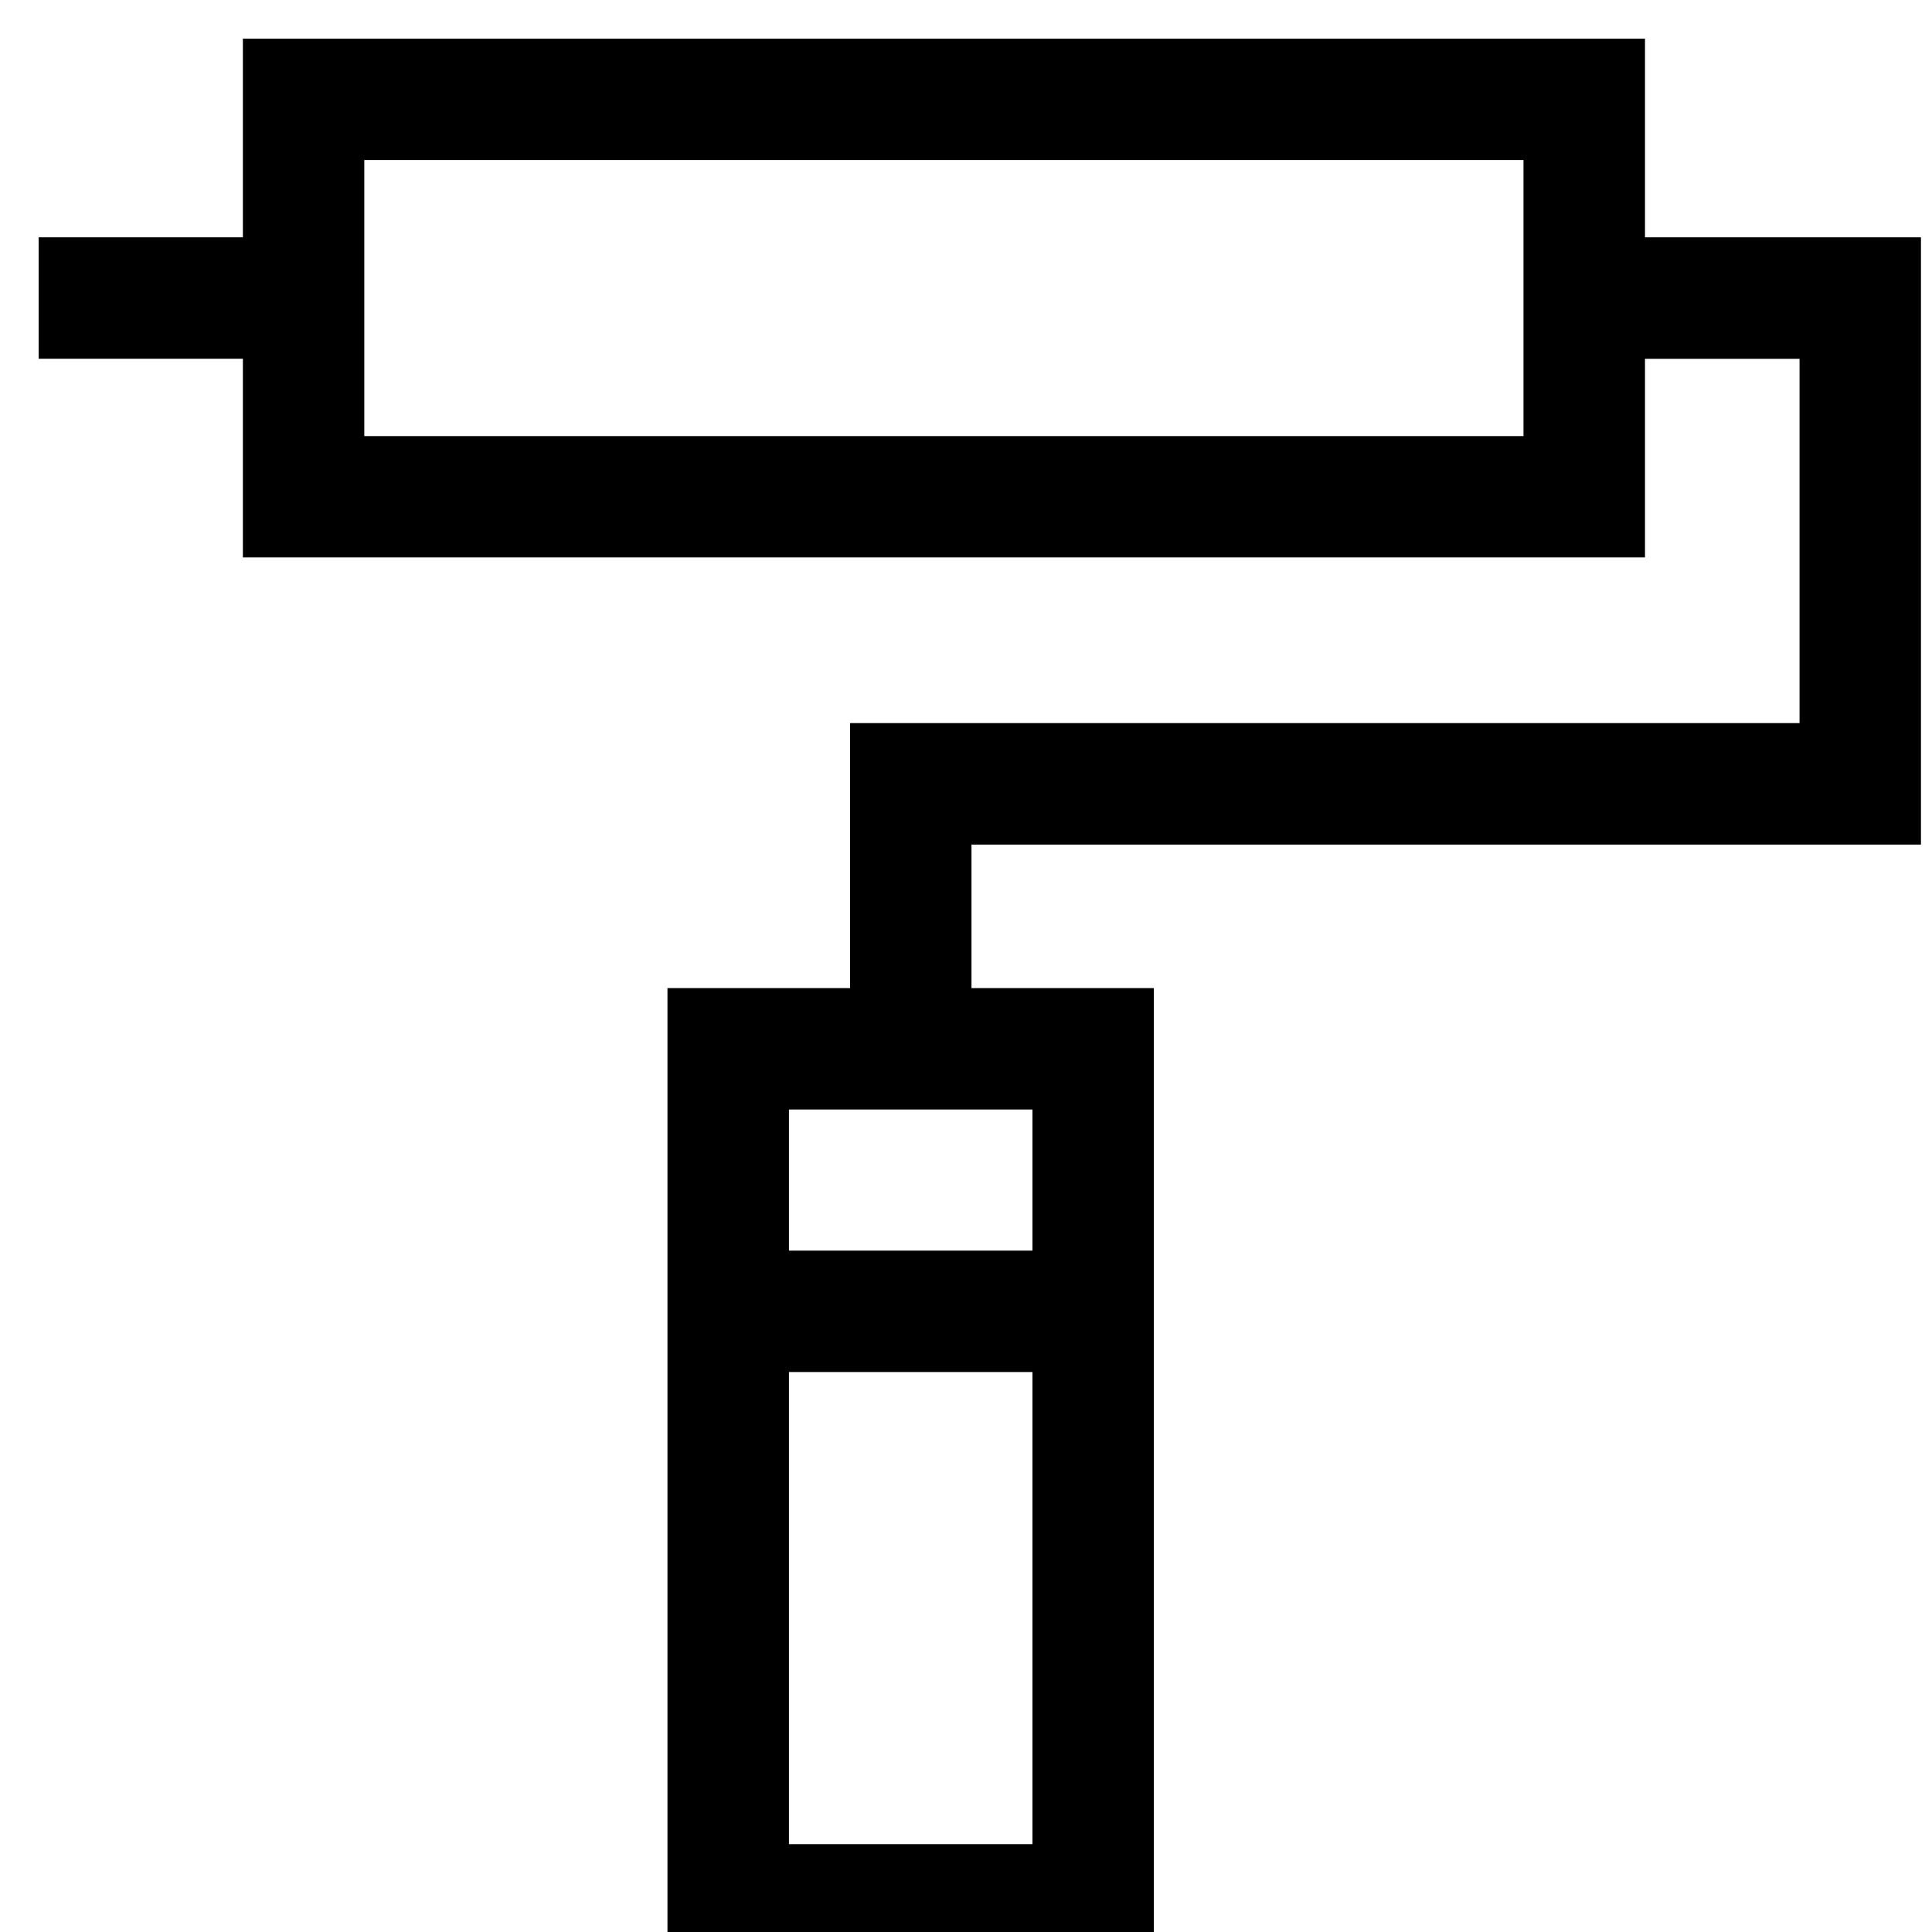
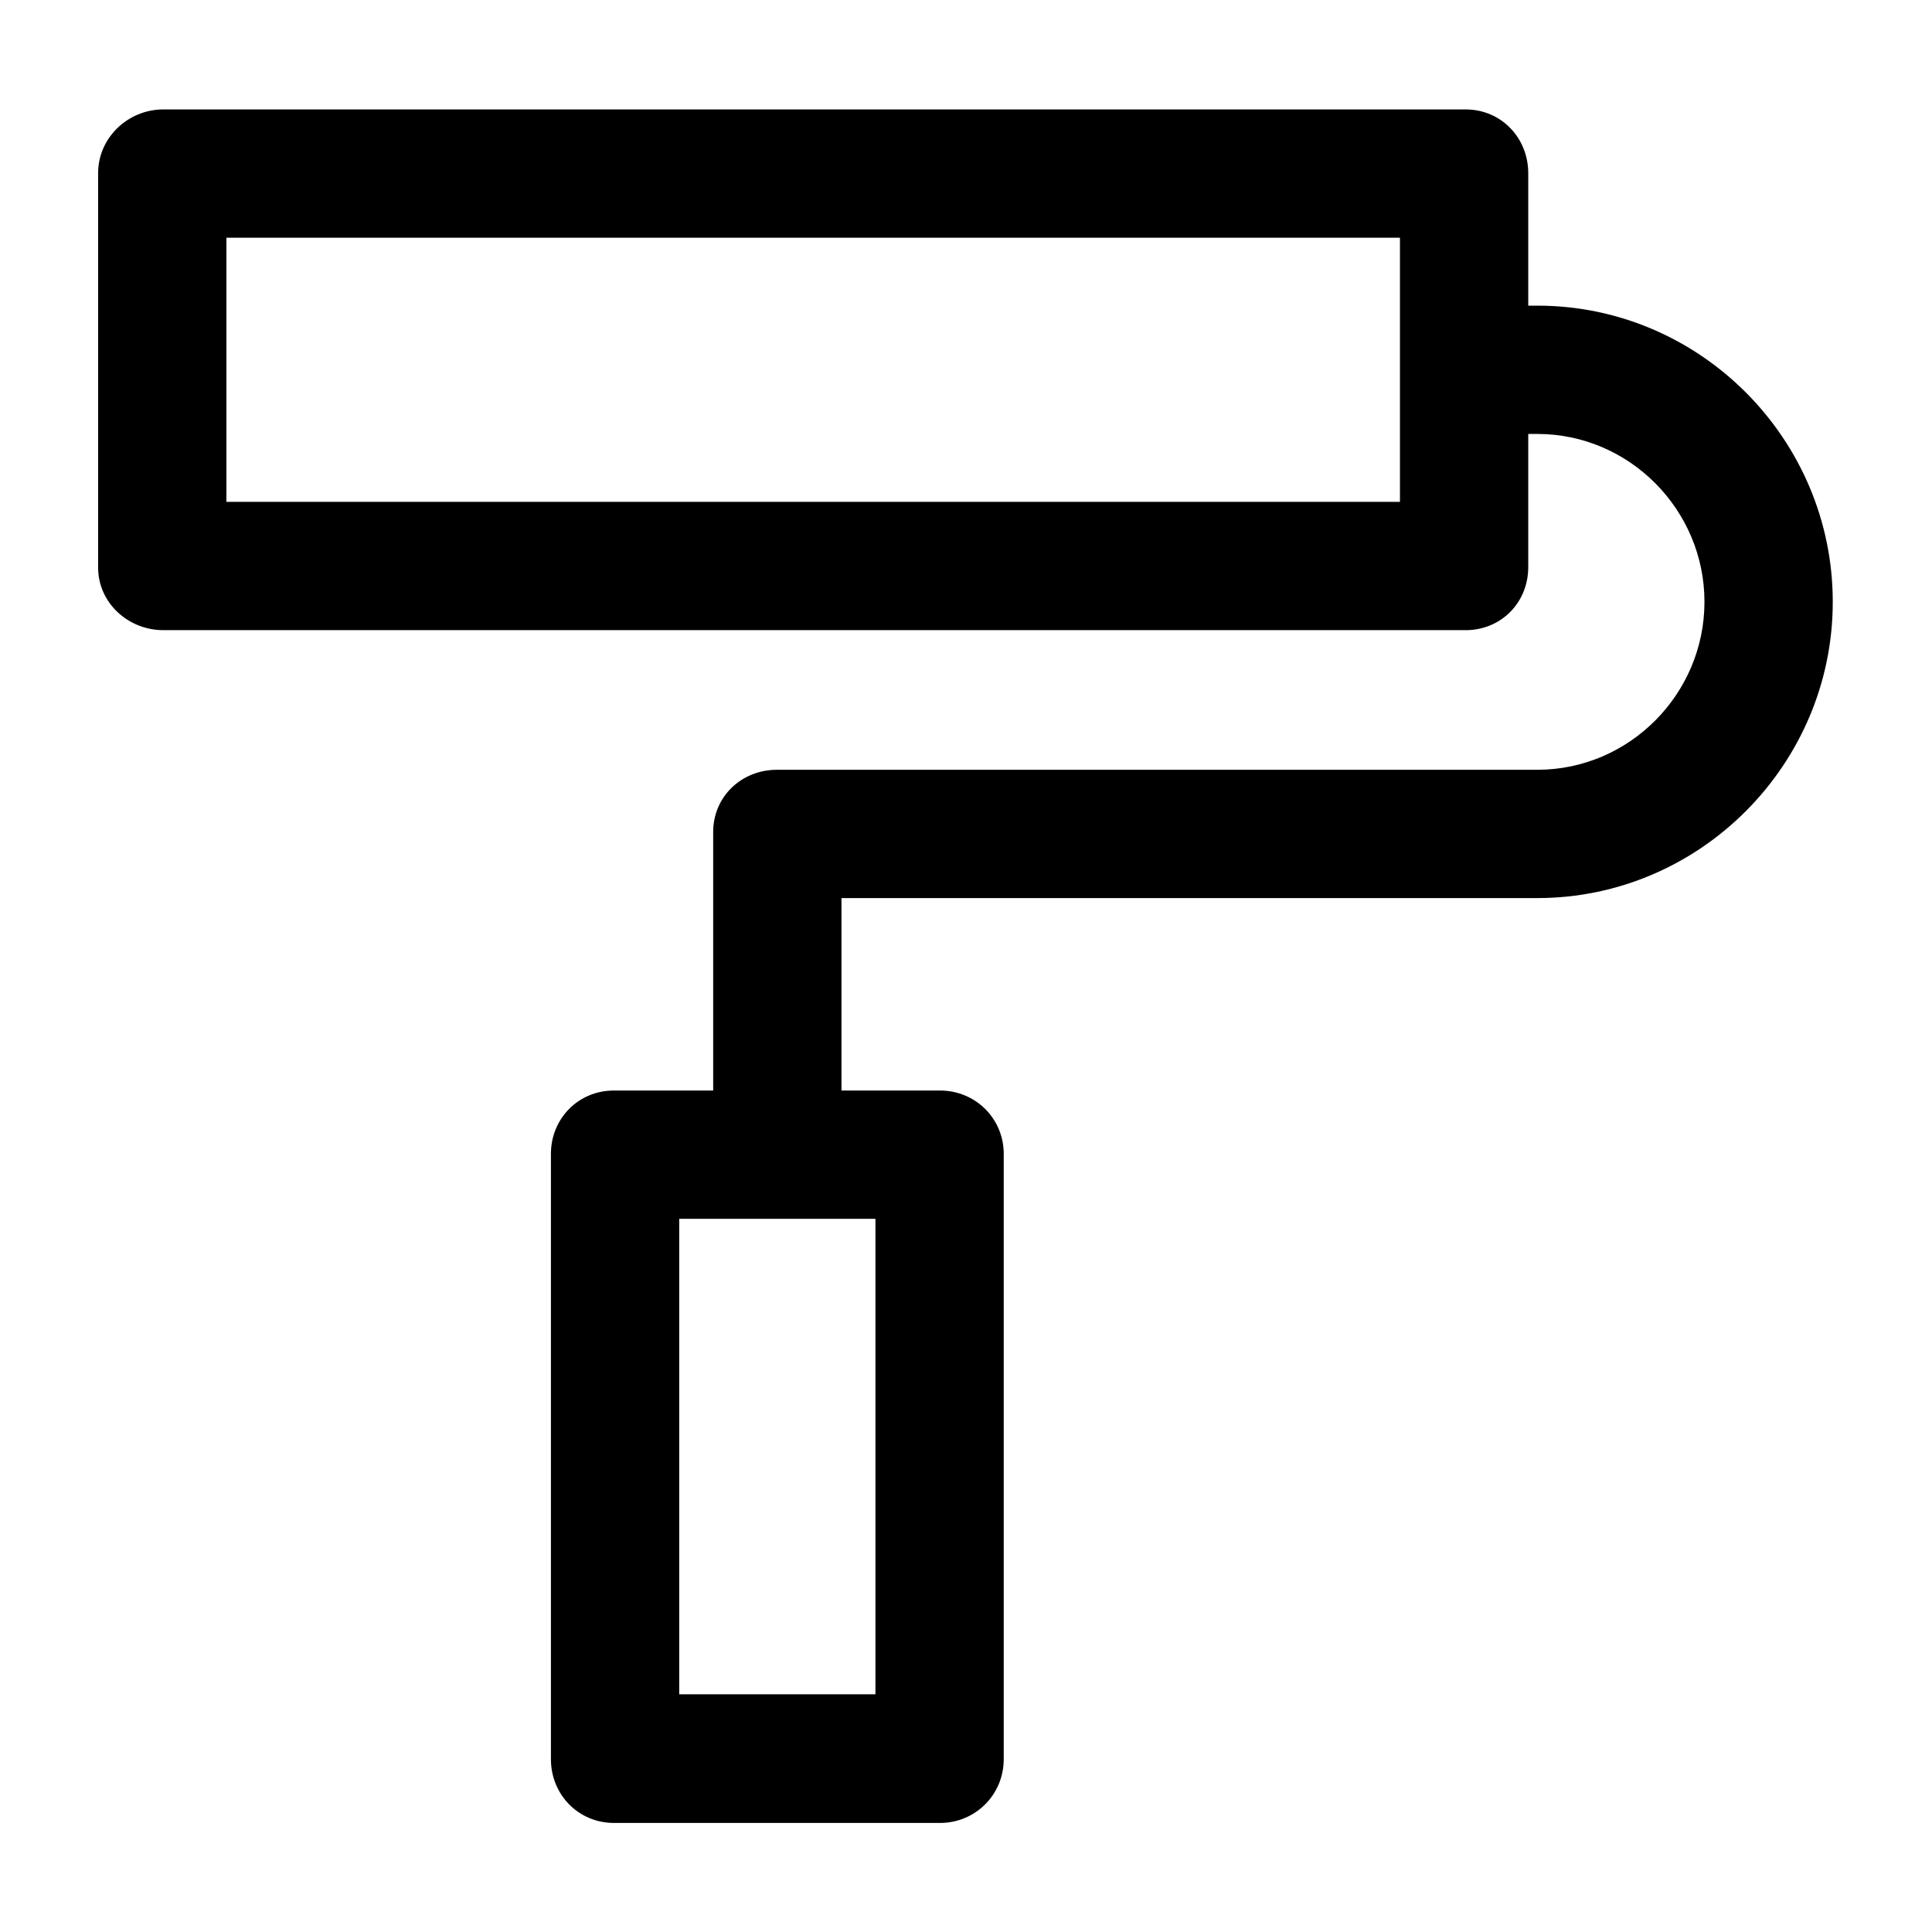
- <svg xmlns="http://www.w3.org/2000/svg" width="25" height="25">
-   <path d="M24.357 10.429V3.571h-3.571V1H3.643v2.571H1v.571h2.643v2.571H20.786V4.143h3v5.714H11.5v3.429H9.137v11.649h5.294V13.286h-2.36v-2.857h12.286zm-4.143-4.286H4.214V1.571H20.214v4.571zM9.709 24.363v-7.109H13.86v7.109H9.709zM13.86 13.857v2.826H9.709v-2.826H13.86z" fill="currentColor" fill-rule="nonzero" stroke="currentColor" />
+ <svg xmlns="http://www.w3.org/2000/svg" height="300" width="300" fill="currentColor" viewBox="0 0 512 512">
+   <path d="M43.3 167h345.1c9.4 0 16.6-7.3 16.6-16.7V115h2.4c24.4 0 44.3 20.1 44.3 44.5S431.8 204 407.4 204H205.9c-9.4 0-16.9 7.1-16.9 16.5V289h-26.3c-9.4 0-16.7 7.4-16.7 16.8v160.4c0 9.4 7.3 16.9 16.7 16.9h86.4c9.4 0 16.9-7.5 16.9-16.9V305.8c0-9.4-7.5-16.8-16.9-16.8H223v-51h184.4c43.1 0 78.3-35.4 78.3-78.5S450.6 81 407.4 81H405V45.9c0-9.4-7.2-16.9-16.6-16.9H43.3C33.9 29 26 36.5 26 45.9v104.5c0 9.3 7.9 16.6 17.3 16.6zM232 449h-52V323h52v126zM60 63h311v70H60V63z" />
</svg>
